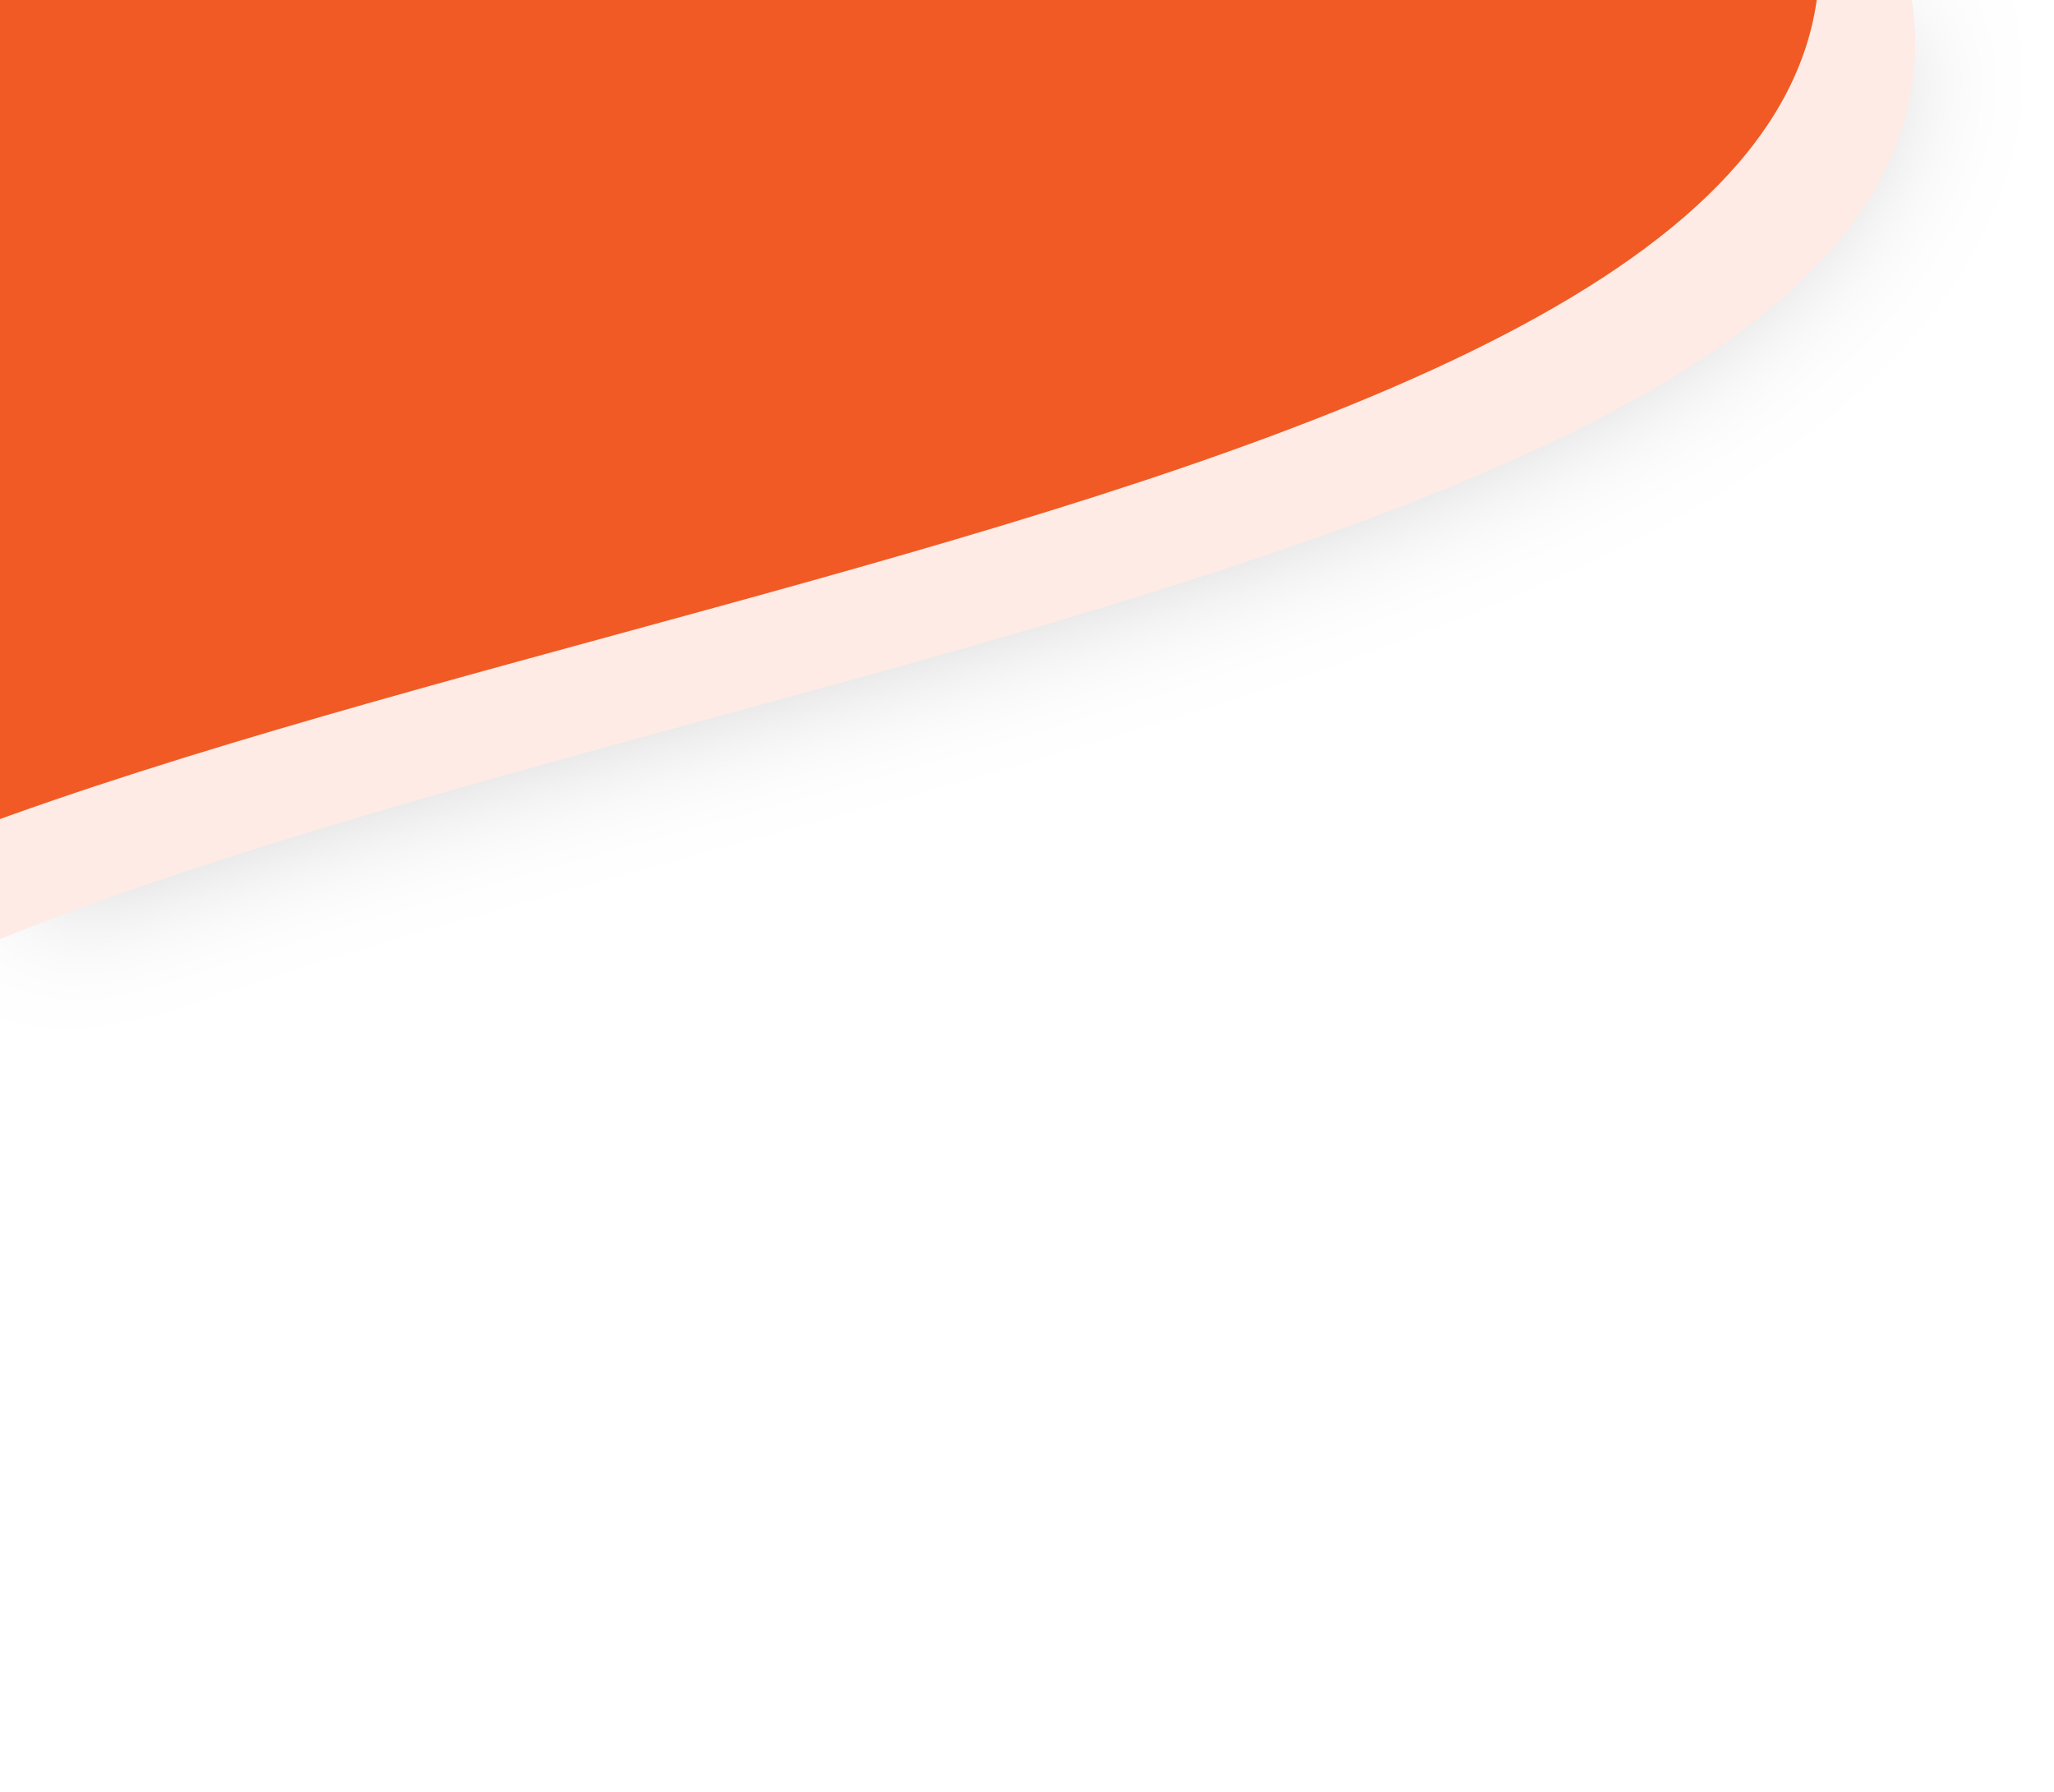
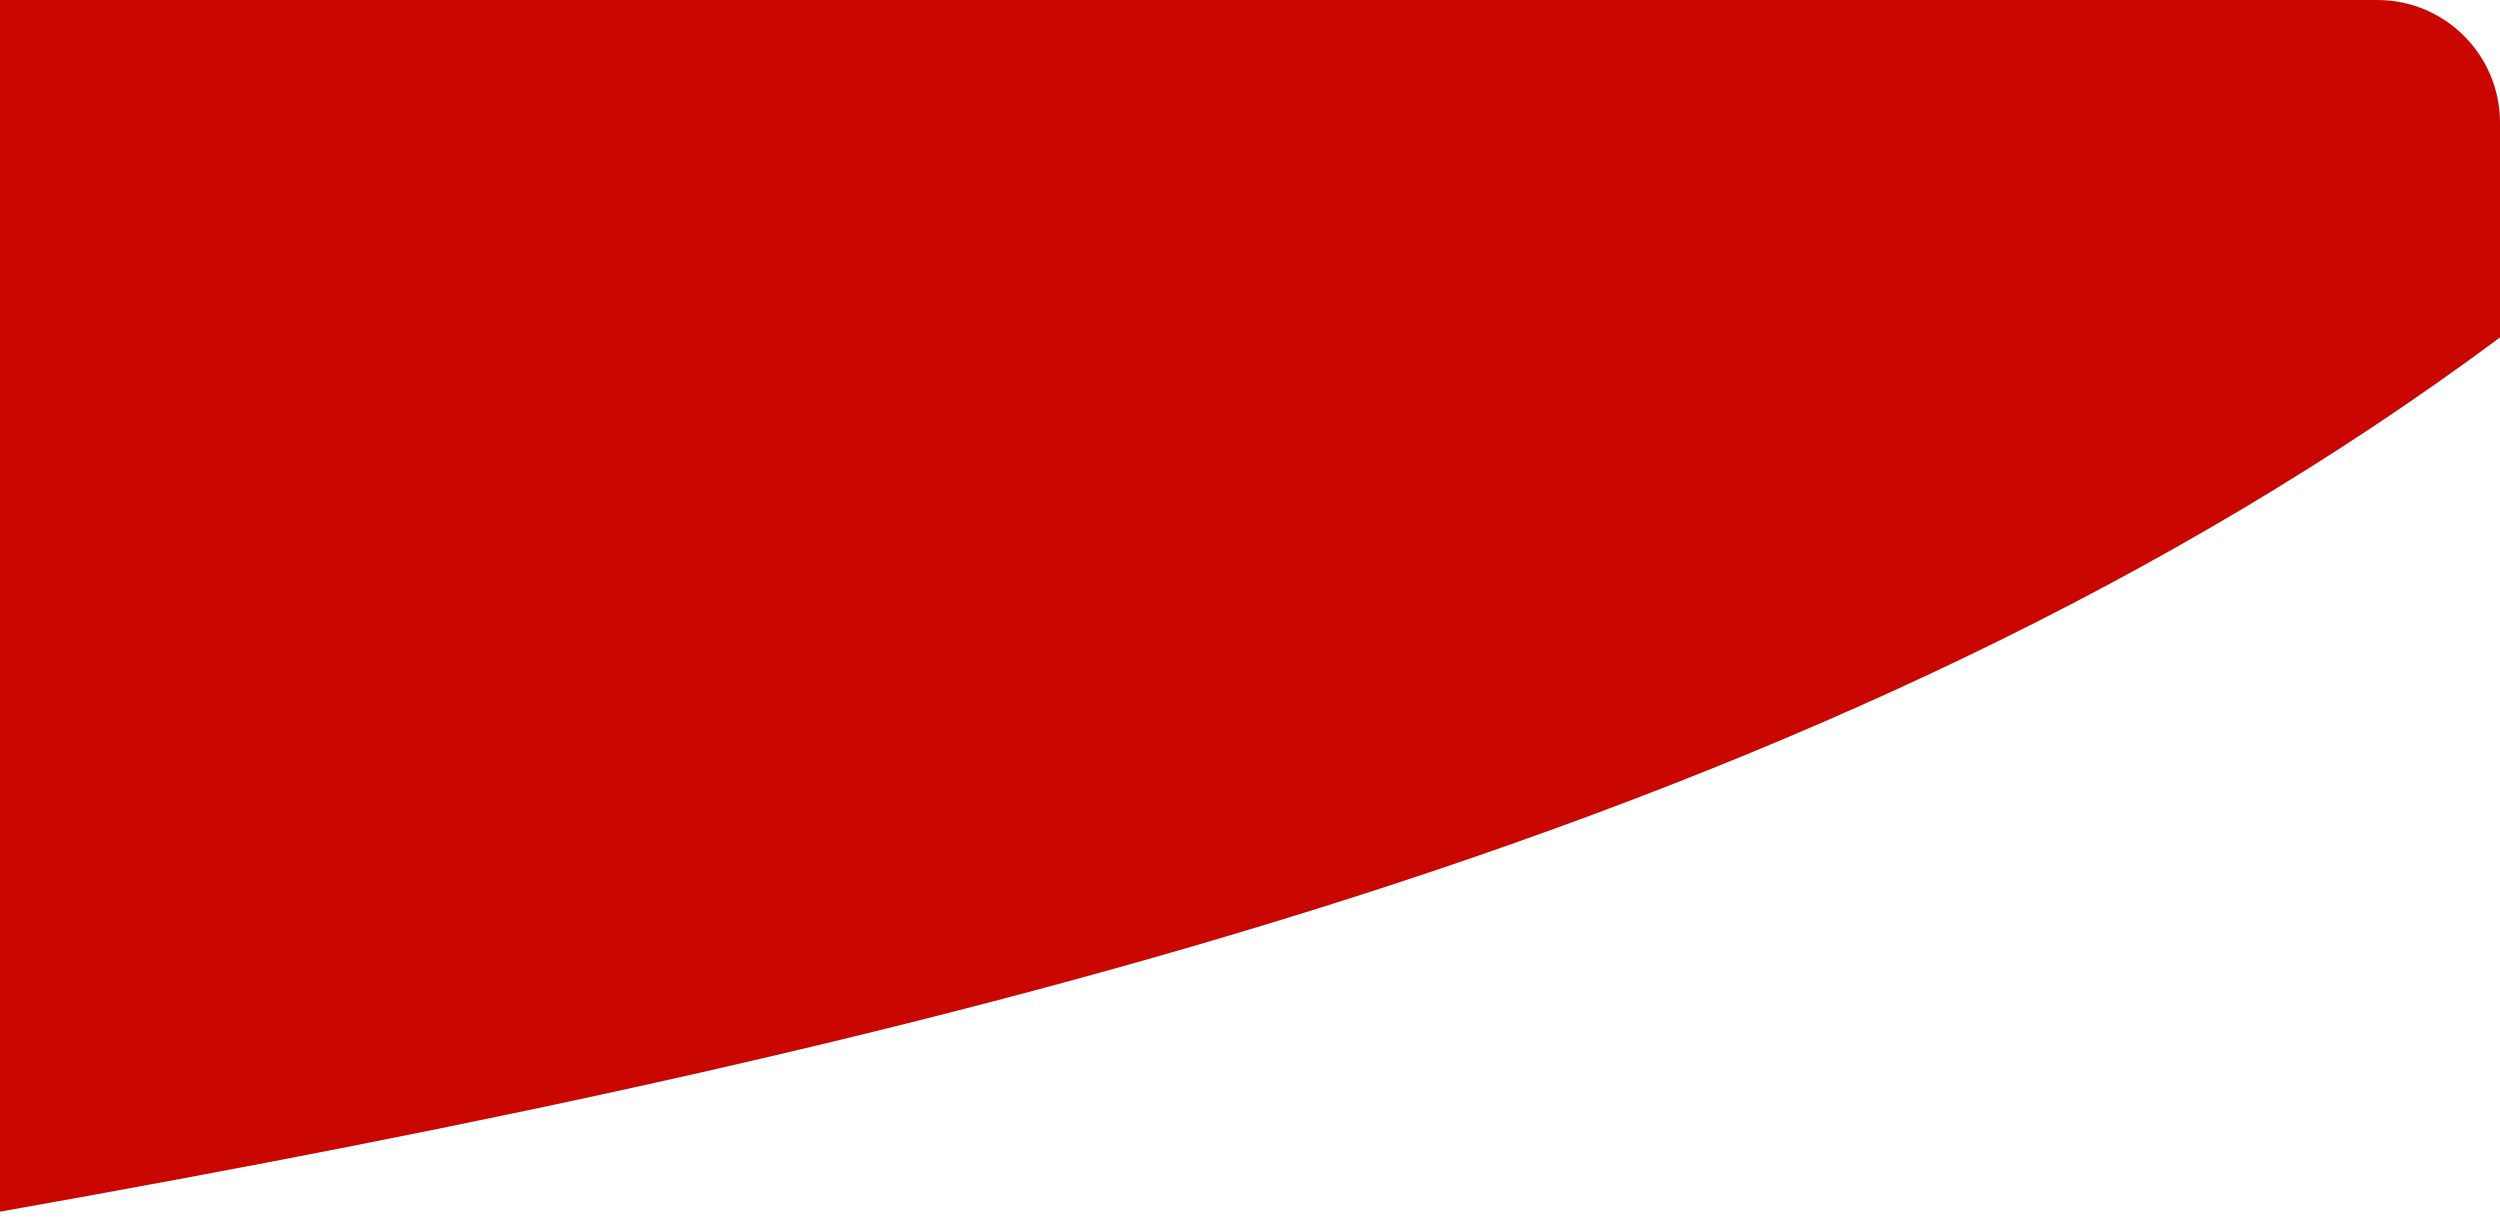
- <svg xmlns="http://www.w3.org/2000/svg" width="172" height="150" viewBox="0 0 172 150" fill="none">
-   <g filter="url(#filter0_d_12_130)">
-     <path d="M-22.094 -63.865C33.767 -100.39 112.307 -79.138 153.33 -16.399C194.354 46.34 45.136 53.703 -13.213 84.719C-69.074 121.244 -20.006 183.24 -61.029 120.5C-102.053 57.761 -77.954 -27.339 -22.094 -63.865Z" fill="#F15A24" fill-opacity="0.12" shape-rendering="crispEdges" />
-   </g>
-   <path d="M-30.093 -70.865C25.767 -107.39 104.308 -86.139 145.331 -23.399C186.354 39.34 37.136 46.702 -21.213 77.718C-77.073 114.244 -15.934 171.61 -56.958 108.871C-97.981 46.131 -85.954 -34.339 -30.093 -70.865Z" fill="#F15A24" />
-   <defs>
-     <filter id="filter0_d_12_130" x="-96.605" y="-95.735" width="265.973" height="253.097" filterUnits="userSpaceOnUse" color-interpolation-filters="sRGB">
-       <feFlood flood-opacity="0" result="BackgroundImageFix" />
-       <feColorMatrix in="SourceAlpha" type="matrix" values="0 0 0 0 0 0 0 0 0 0 0 0 0 0 0 0 0 0 127 0" result="hardAlpha" />
-       <feOffset dx="-3" dy="-2" />
-       <feGaussianBlur stdDeviation="6" />
-       <feComposite in2="hardAlpha" operator="out" />
-       <feColorMatrix type="matrix" values="0 0 0 0 0 0 0 0 0 0 0 0 0 0 0 0 0 0 0.25 0" />
-       <feBlend mode="normal" in2="BackgroundImageFix" result="effect1_dropShadow_12_130" />
-       <feBlend mode="normal" in="SourceGraphic" in2="effect1_dropShadow_12_130" result="shape" />
-     </filter>
-   </defs>
+ <svg xmlns="http://www.w3.org/2000/svg" width="163" height="80" viewBox="0 0 163 80">
+   <path fill="#ca0600" d="     M0,0     H155     A8,8 0 0 1 163,8     V22     C120,54 62,68 0,79     Z" />
</svg>
